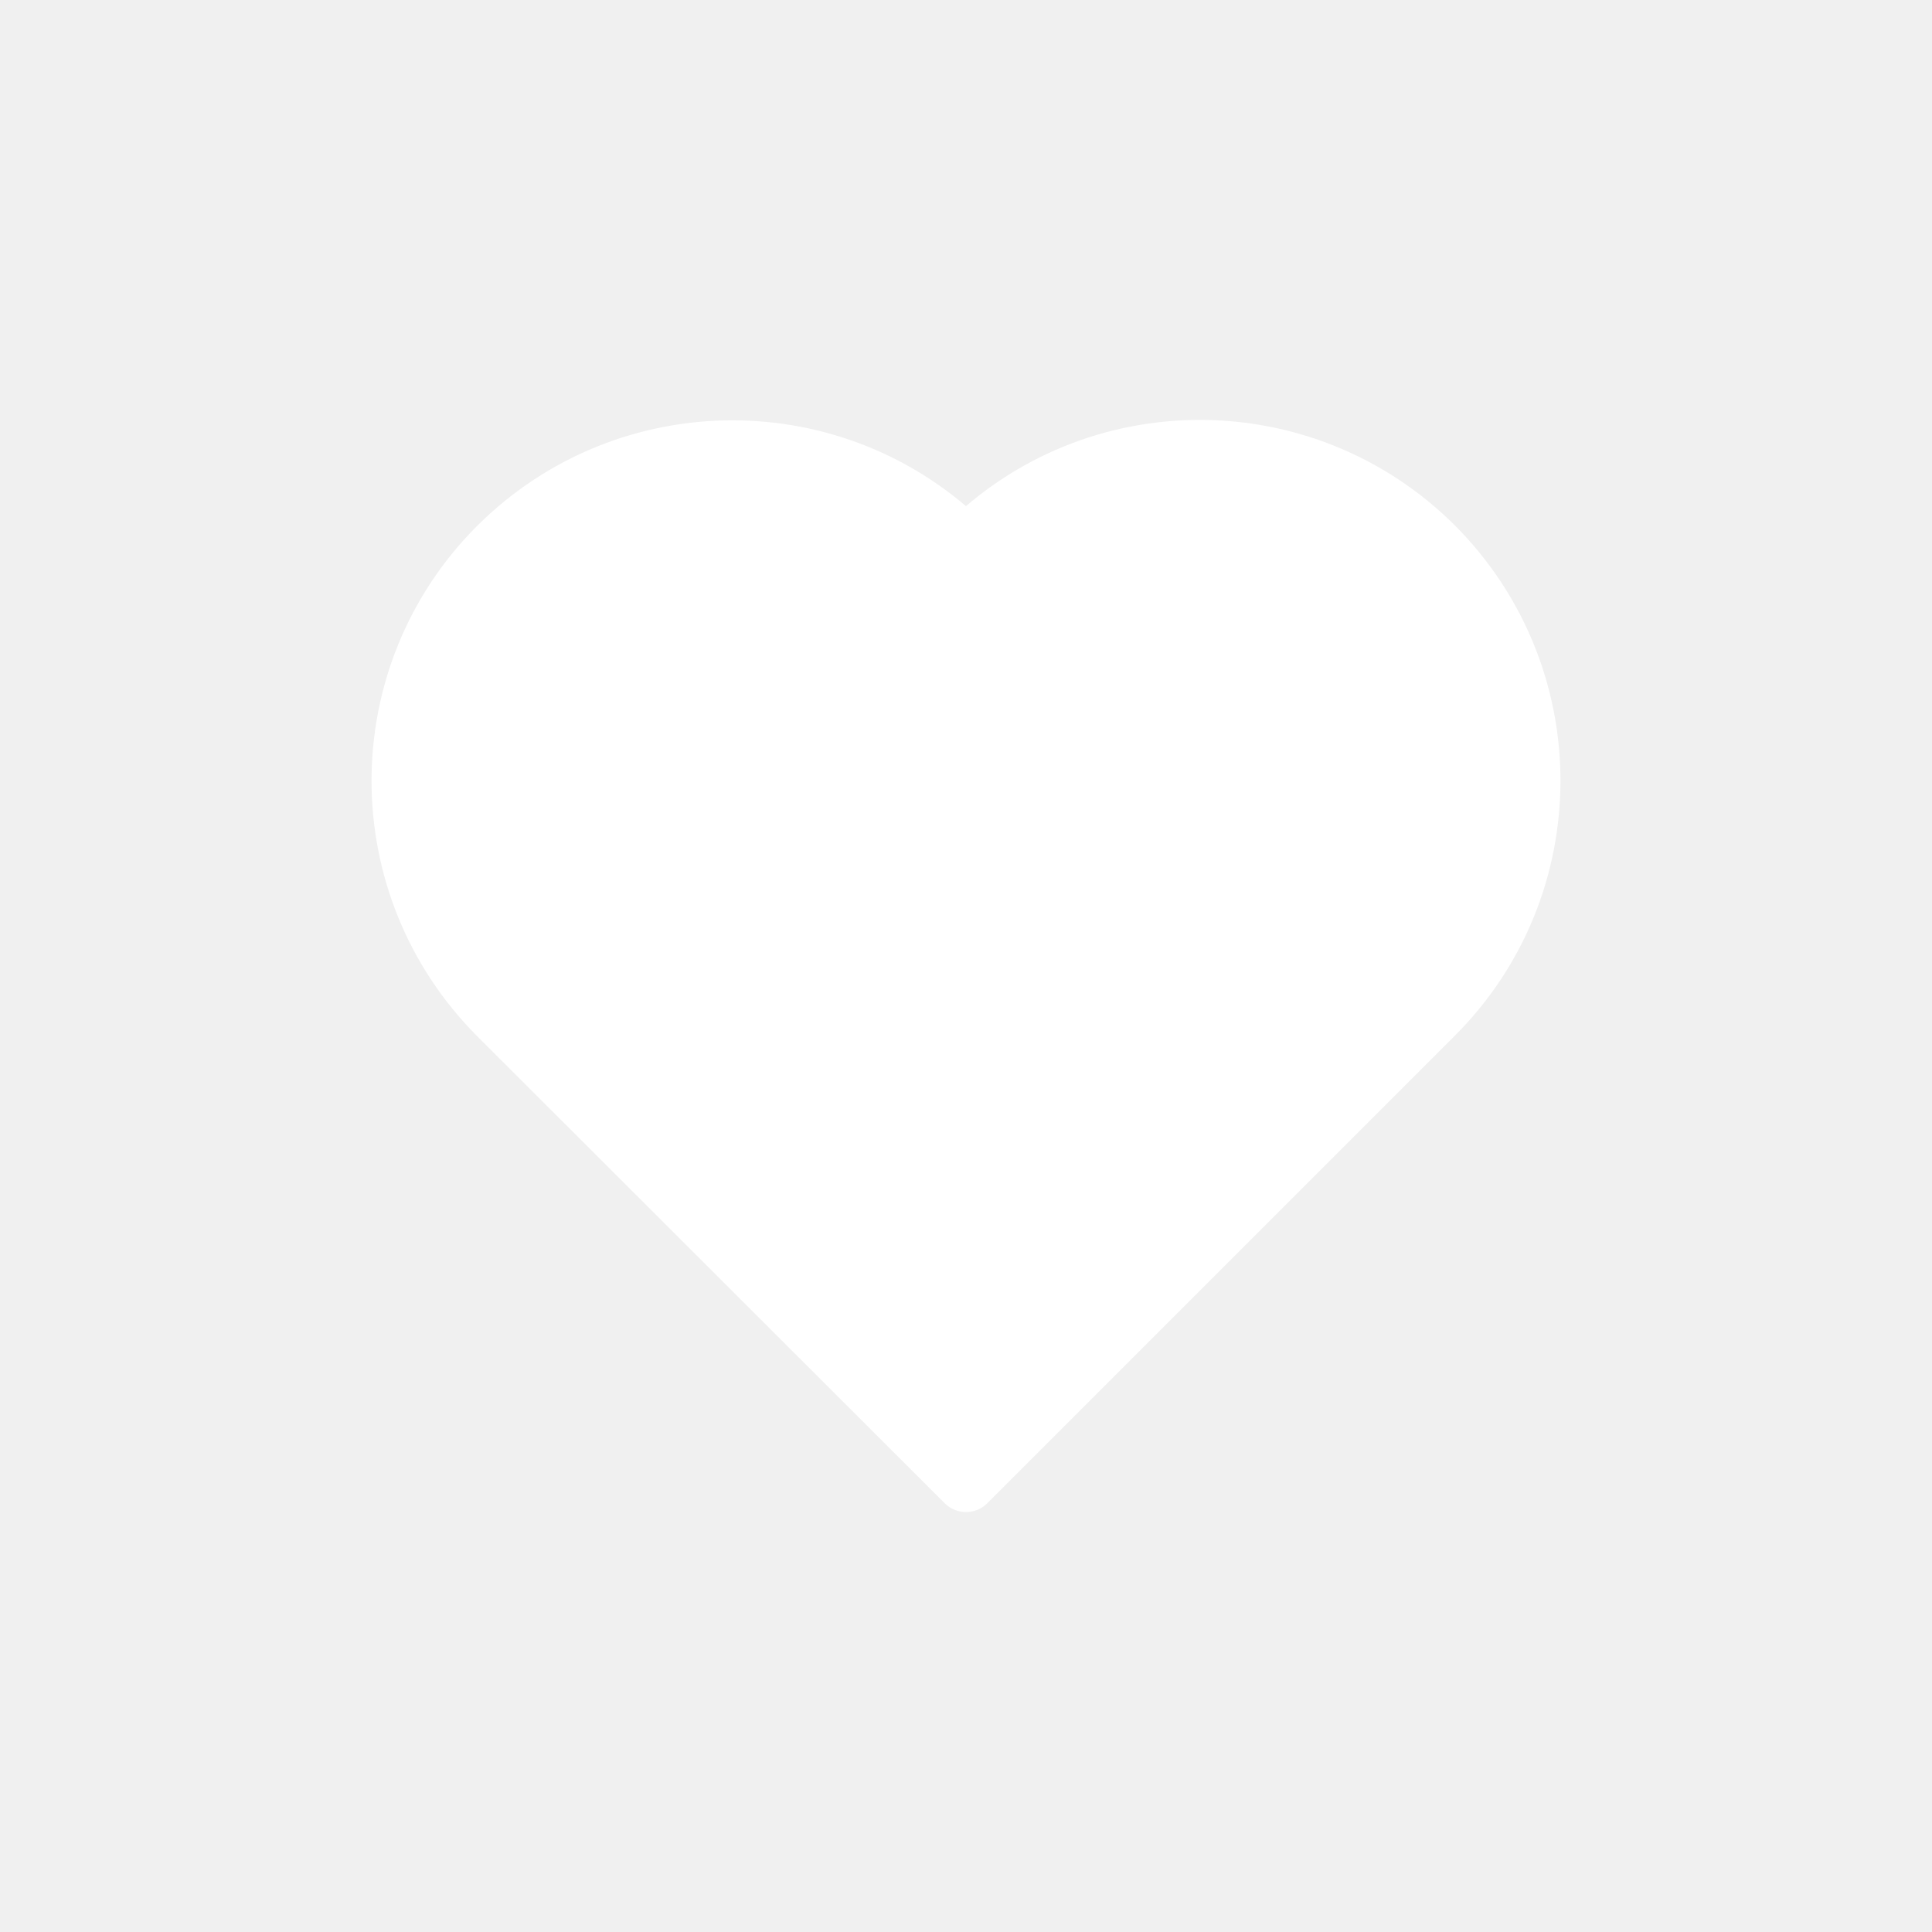
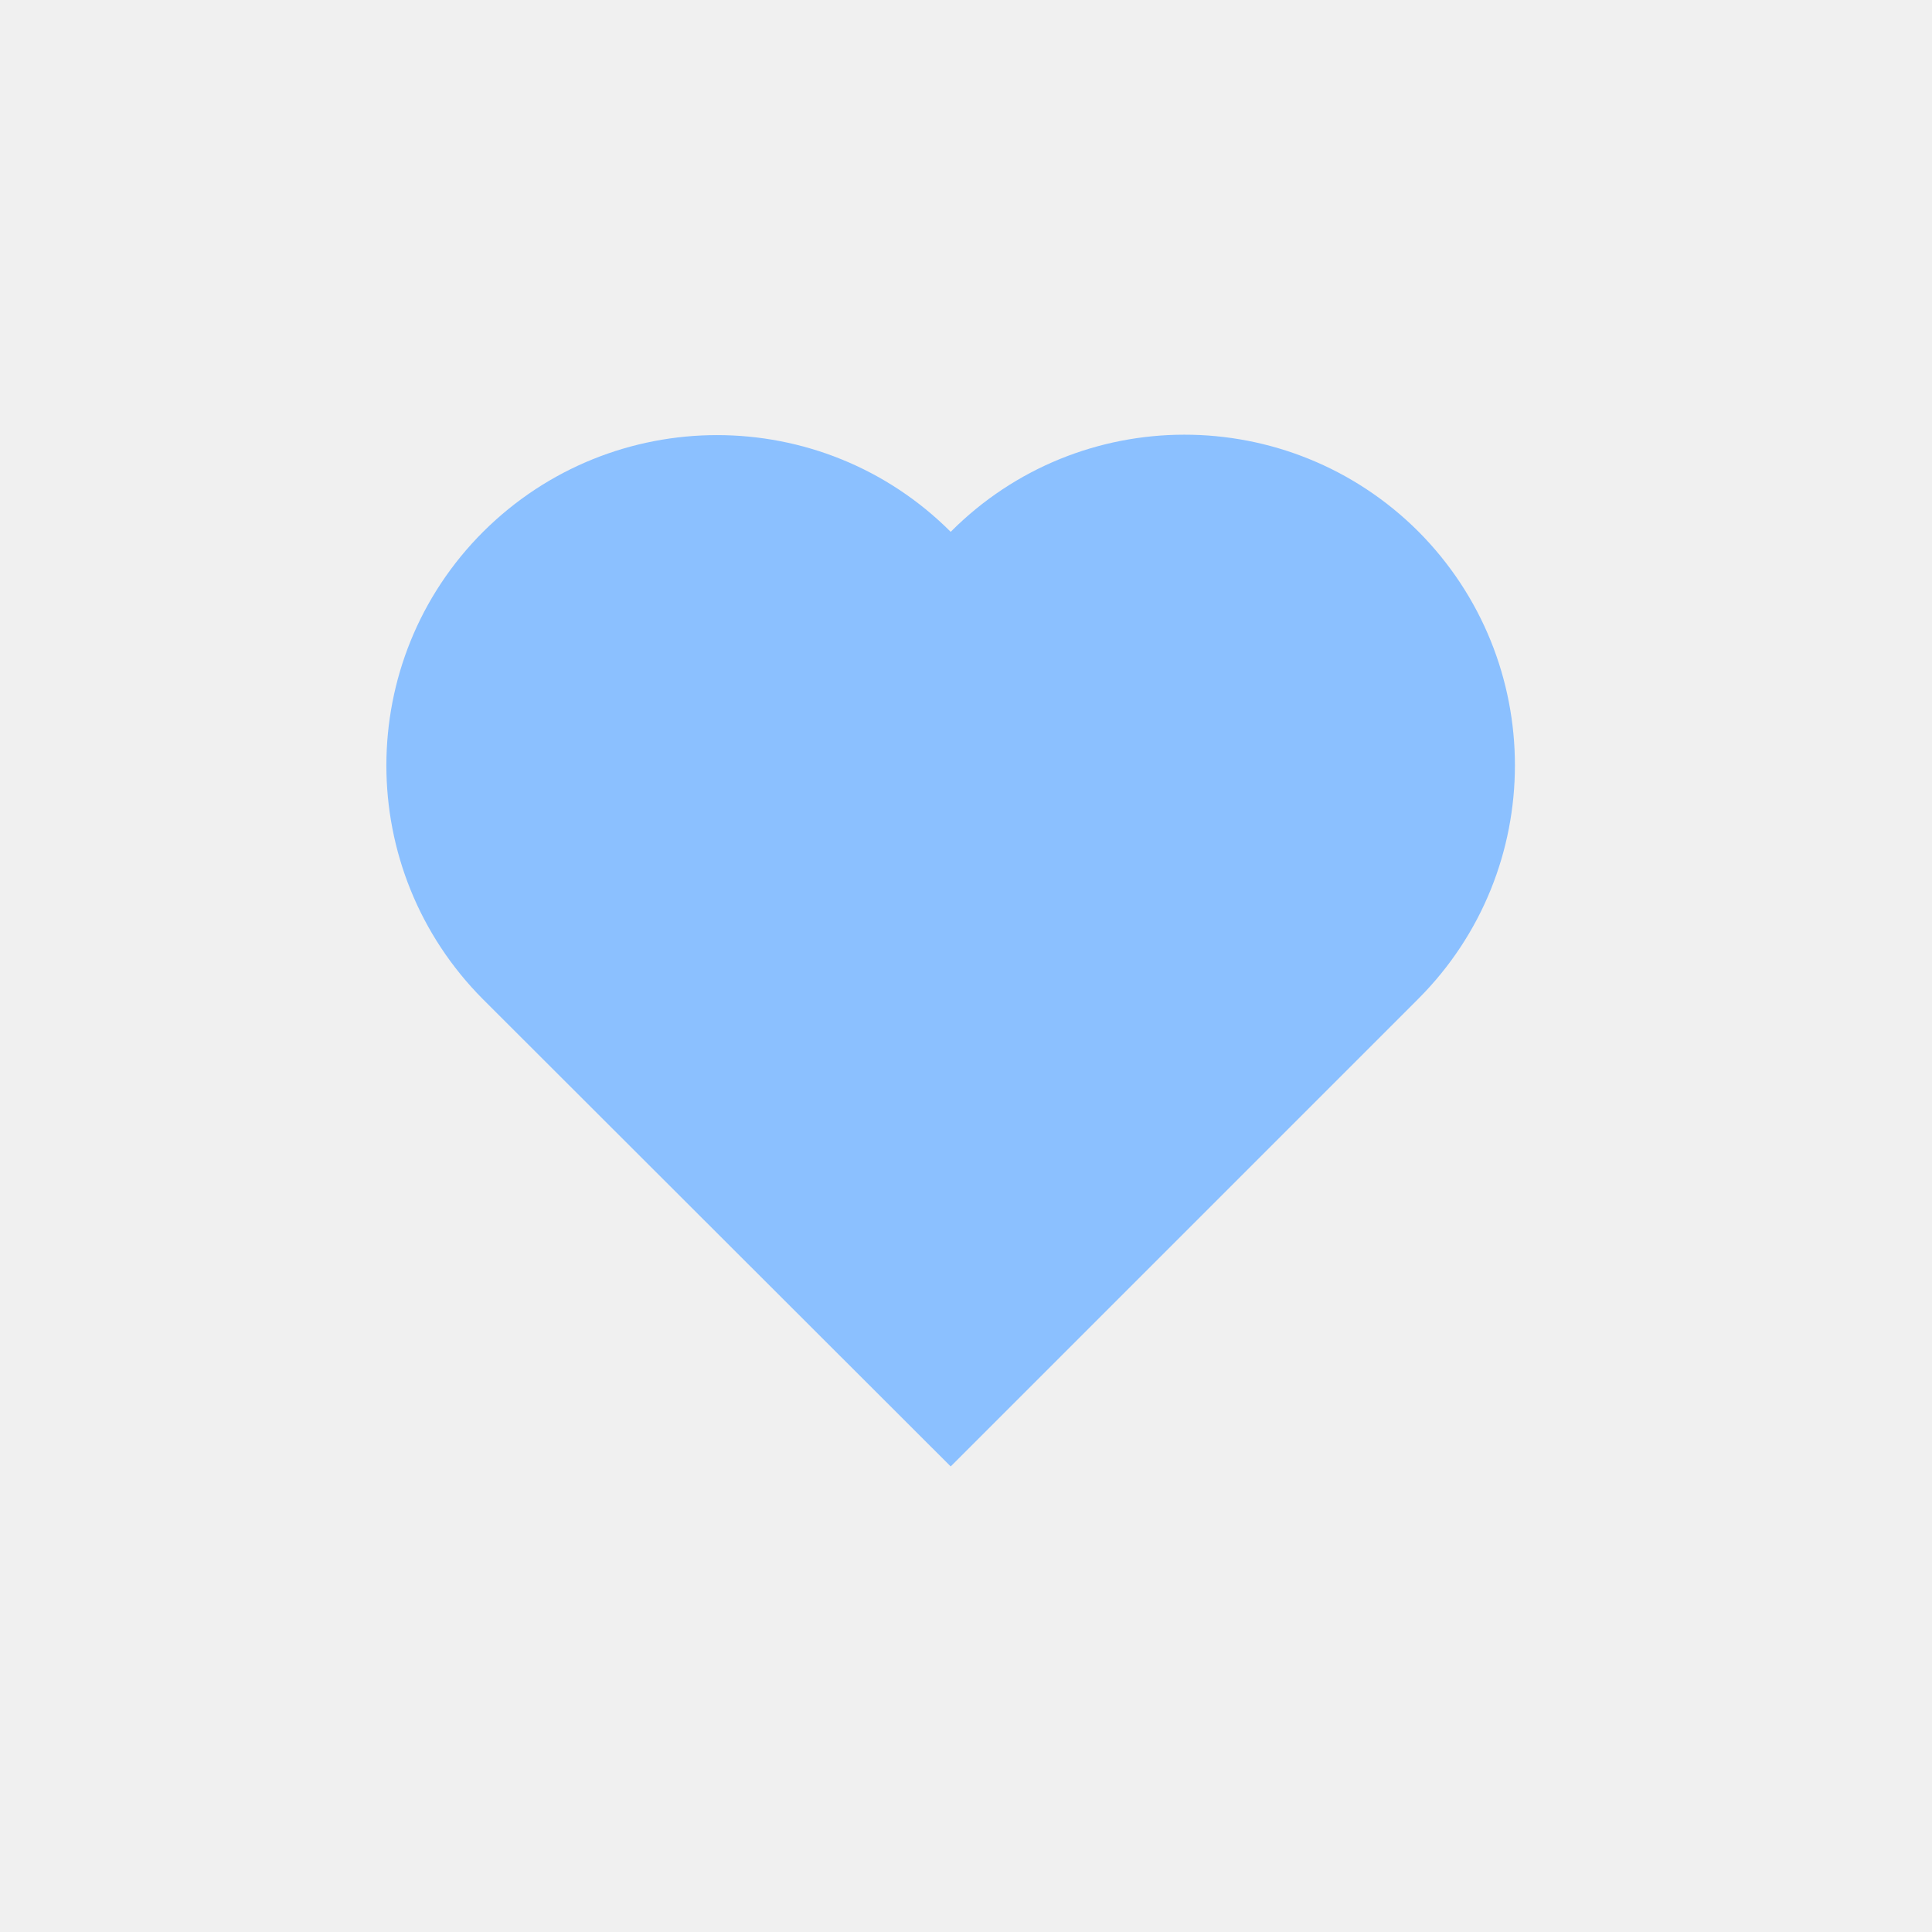
- <svg xmlns="http://www.w3.org/2000/svg" width="32" height="32" fill="none" viewBox="0 0 32 32">
-   <path fill="#fff" stroke="#fff" stroke-linecap="round" stroke-linejoin="round" stroke-miterlimit="10" d="M16 9.064c-2.136-2.136-5.6-2.136-7.744 0-2.136 2.136-2.136 5.6 0 7.744L16 24.544l7.744-7.744c2.136-2.136 2.136-5.6 0-7.744C21.6 6.92 18.136 6.92 16 9.064z" />
+ <svg xmlns="http://www.w3.org/2000/svg" width="40" height="40" viewBox="0 0 40 40" fill="none">
+   <path d="M19.683 11.011C17.012 8.341 12.682 8.341 10.002 11.011C7.332 13.681 7.332 18.011 10.002 20.691L19.683 30.361L29.363 20.681C32.032 18.011 32.032 13.681 29.363 11.001C26.683 8.331 22.352 8.331 19.683 11.011Z" fill="#8BC0FF" />
</svg>
